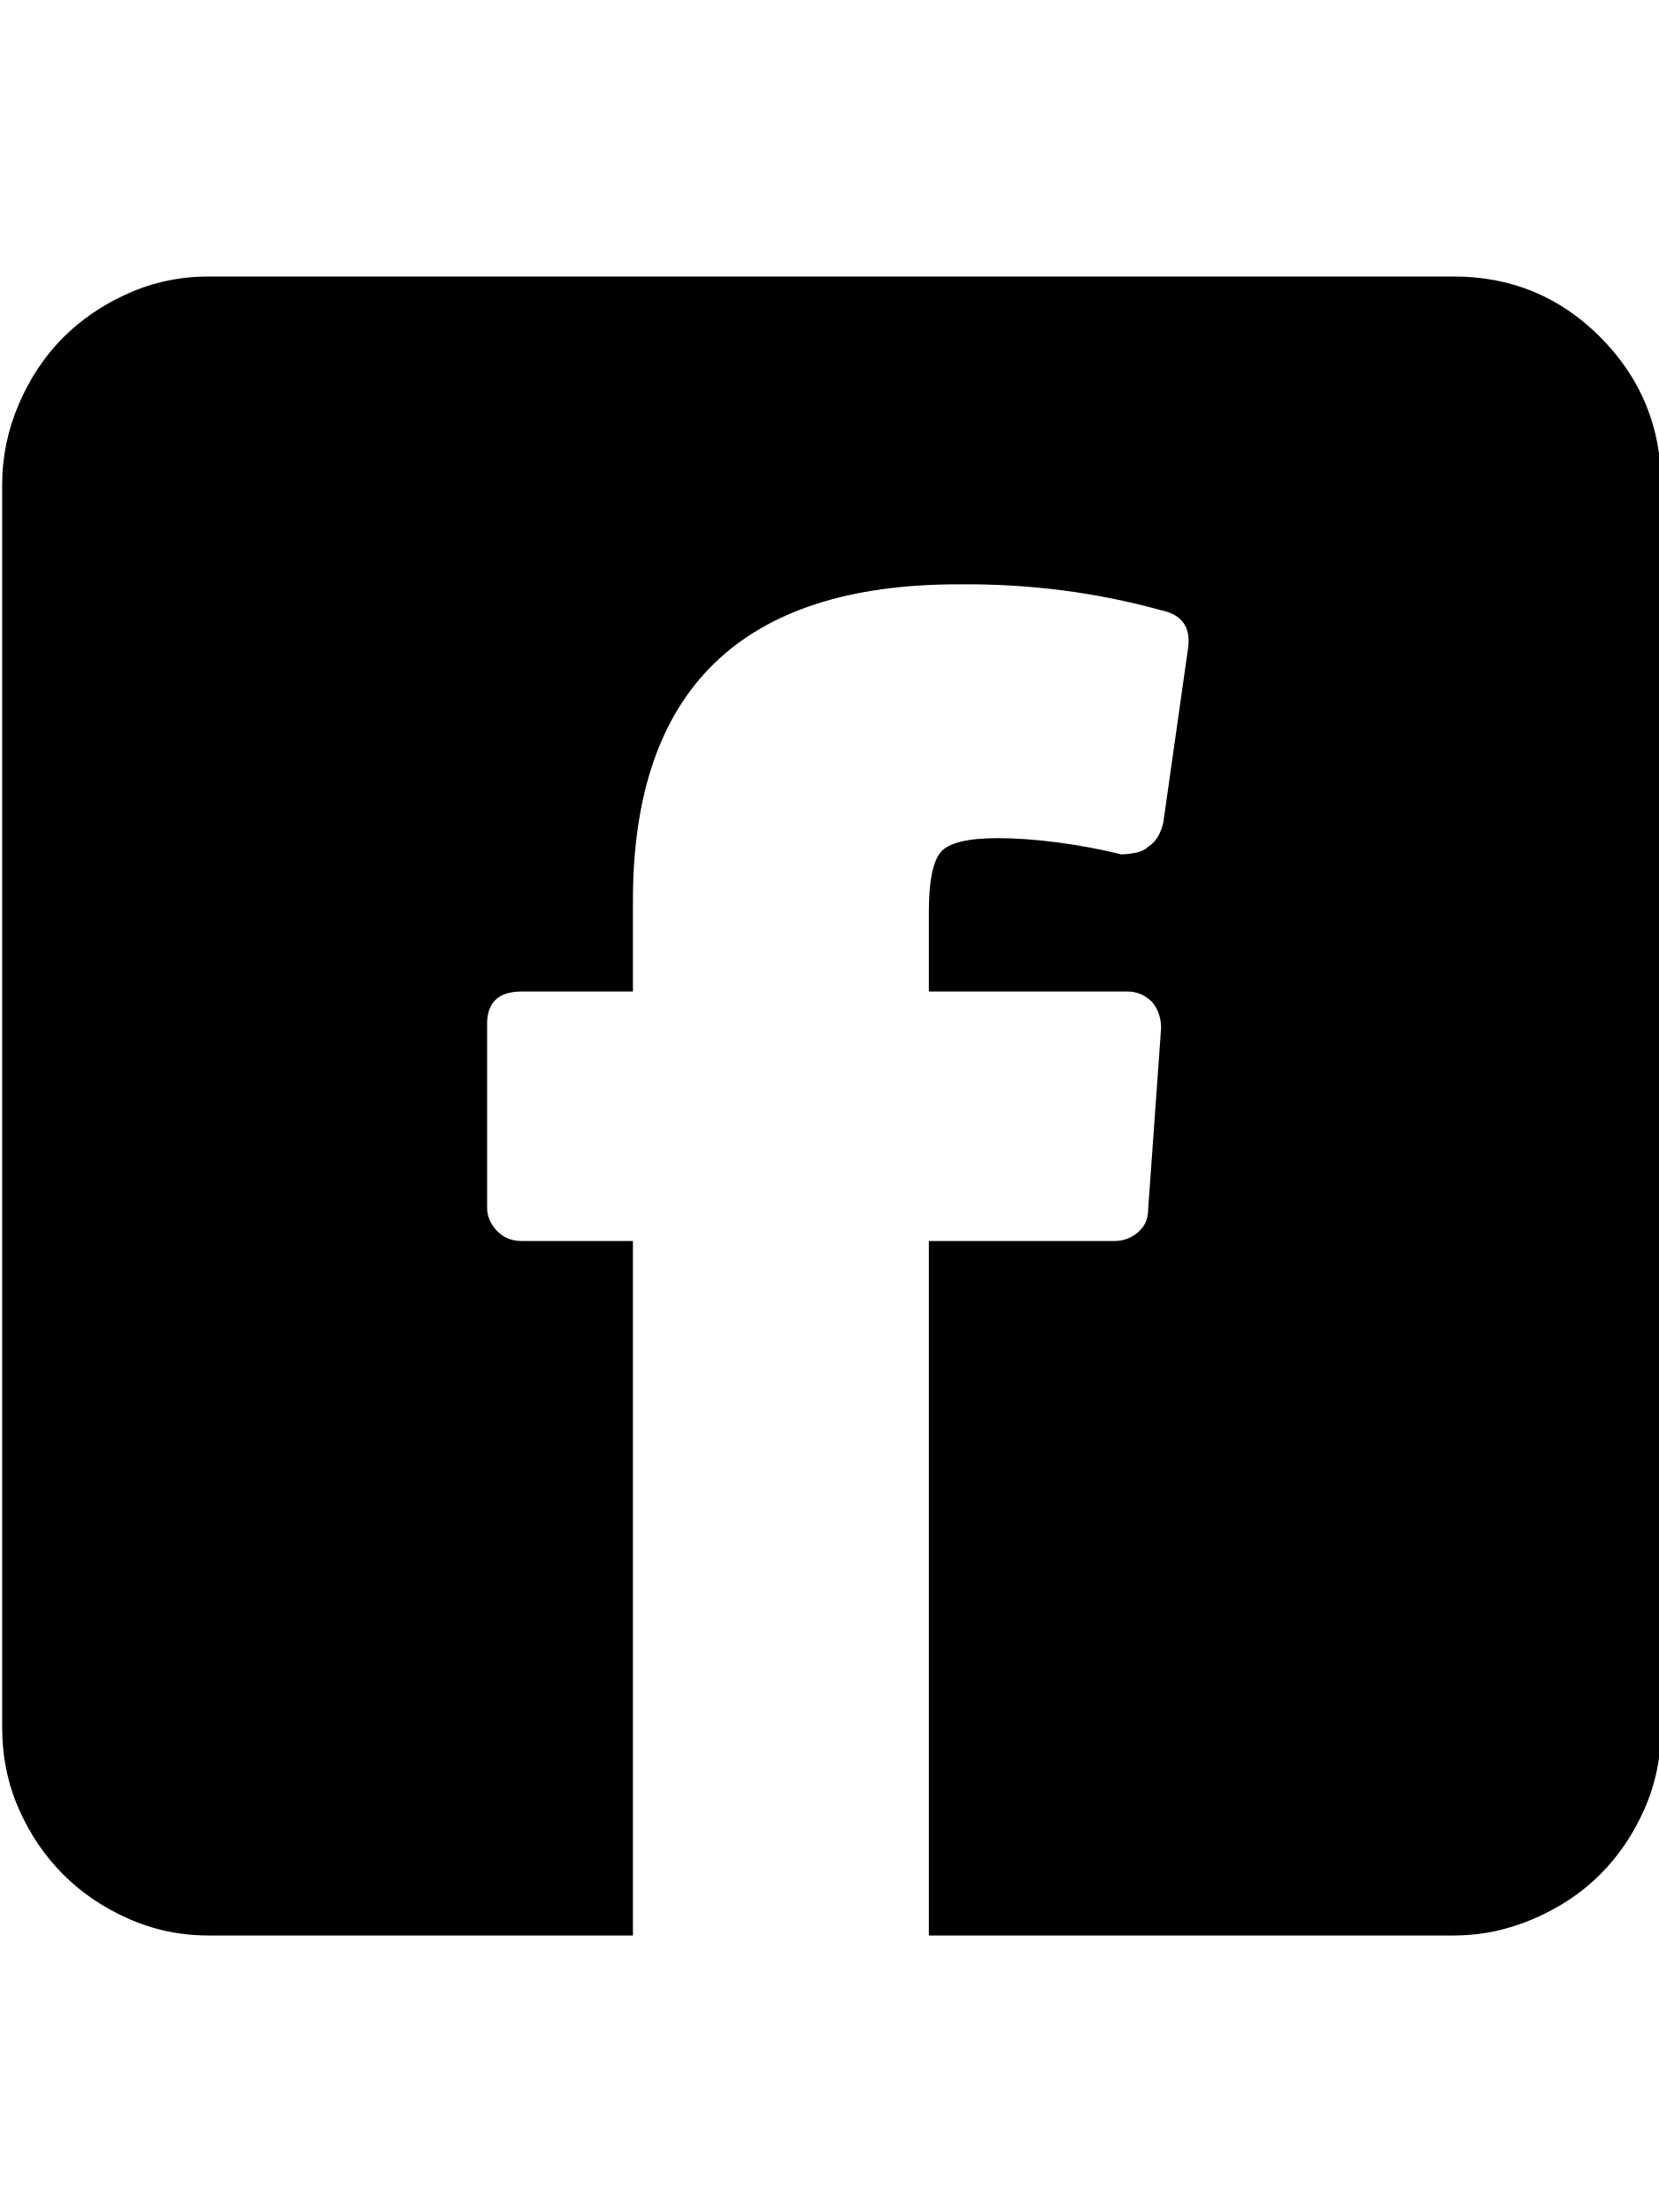
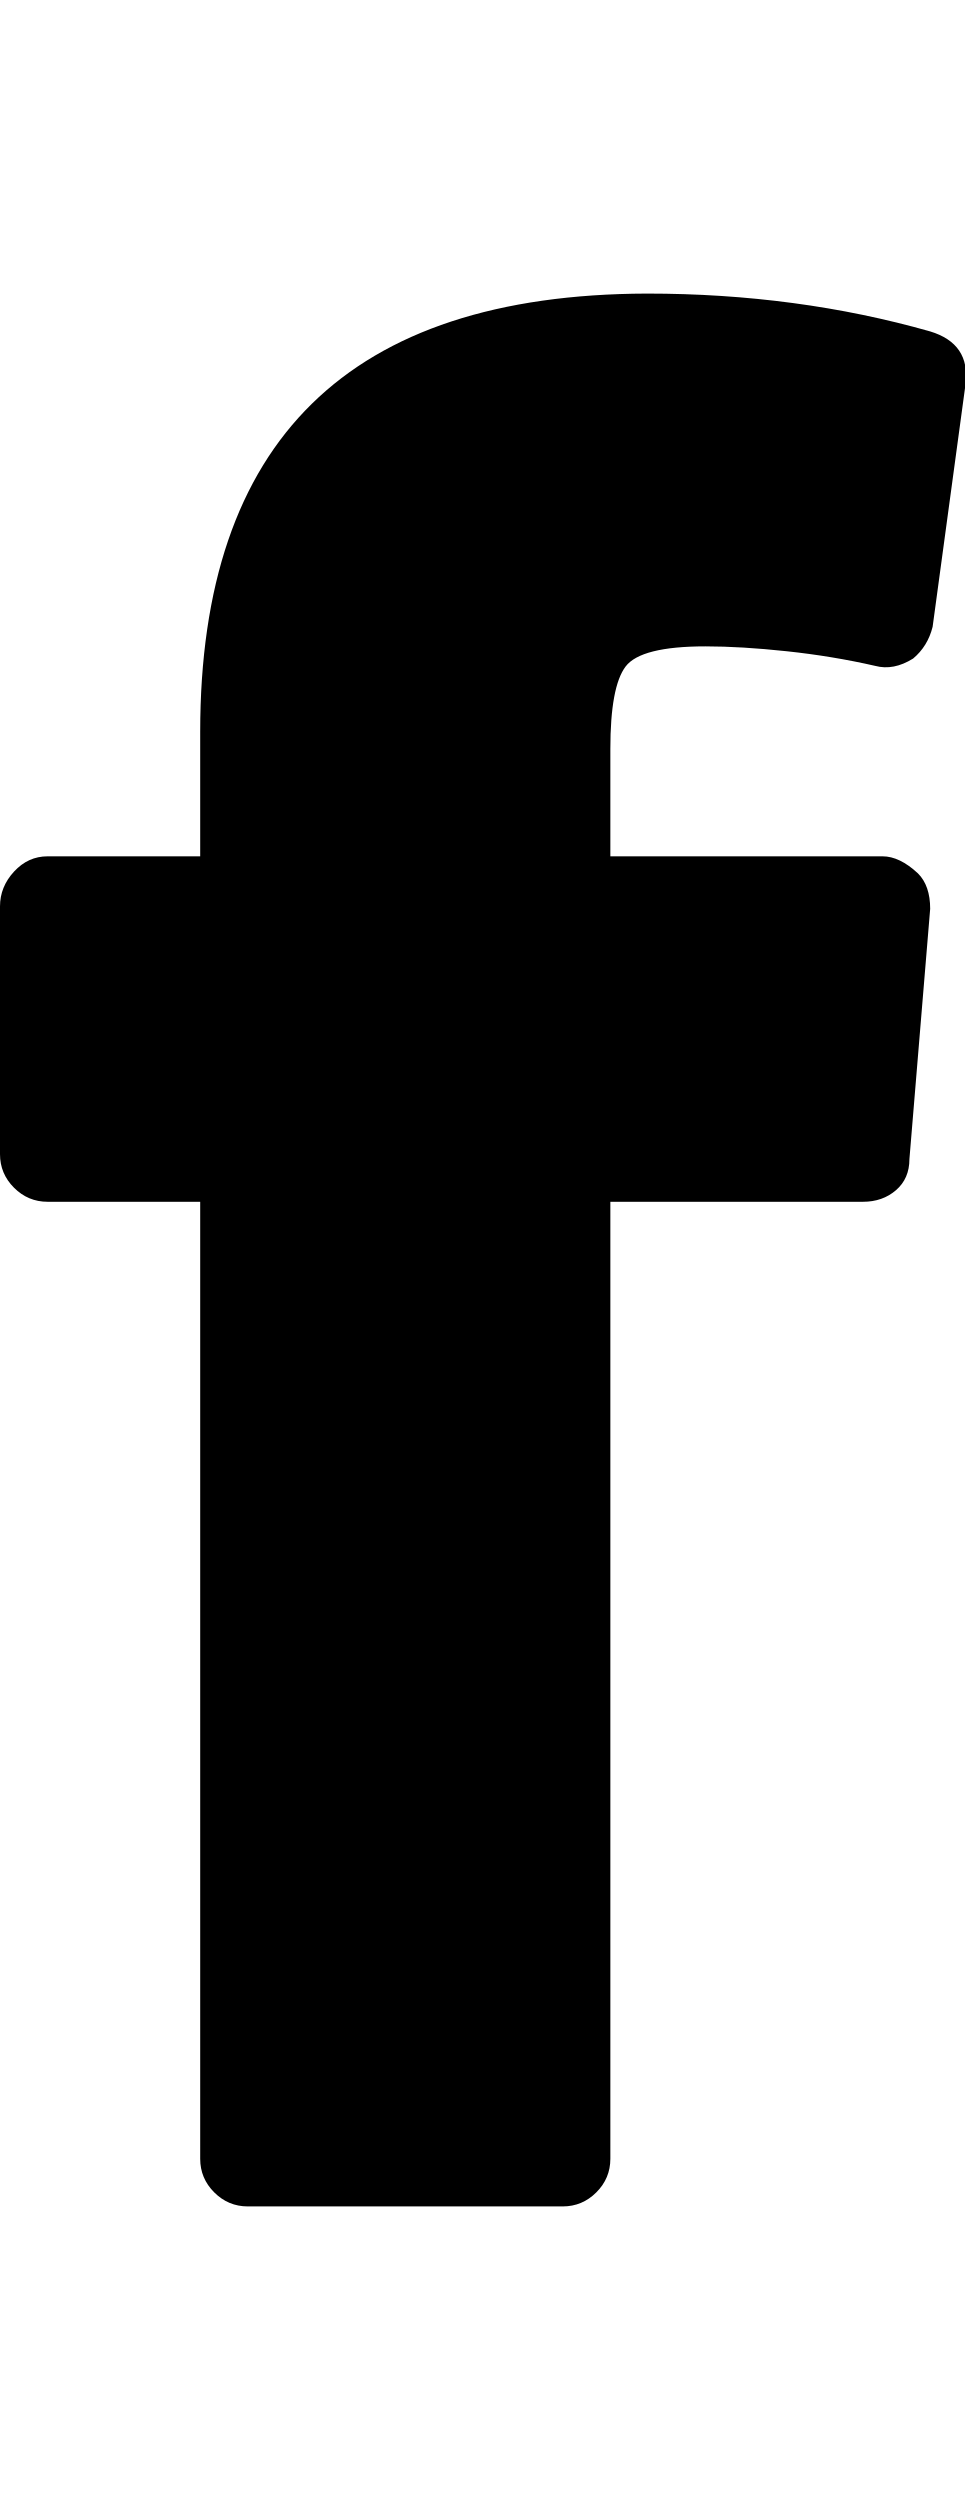
- <svg xmlns="http://www.w3.org/2000/svg" height="1000px" width="750px">
+ <svg xmlns="http://www.w3.org/2000/svg" height="1000px" width="385.742px">
  <g>
-     <path d="M0.977 780.762c0 0 0 -561.523 0 -561.523c0 -12.696 2.523 -24.903 7.568 -36.622c5.046 -11.718 11.719 -21.728 20.02 -30.029c8.301 -8.301 18.148 -14.974 29.541 -20.019c11.393 -5.046 23.437 -7.569 36.133 -7.569c0 0 562.988 0 562.988 0c26.042 0 48.177 9.196 66.406 27.588c18.229 18.392 27.344 40.609 27.344 66.651c0 0 0 561.523 0 561.523c0 13.346 -2.523 25.716 -7.568 37.109c-5.046 11.394 -11.719 21.241 -20.02 29.541c-8.301 8.301 -18.31 14.974 -30.029 20.02c-11.719 5.045 -23.763 7.568 -36.133 7.568c0 0 -237.305 0 -237.305 0c0 0 0 -313.965 0 -313.965c0 0 83.985 0 83.985 0c3.906 0 7.405 -1.302 10.498 -3.906c3.092 -2.604 4.638 -6.022 4.638 -10.254c0 0 5.86 -82.031 5.86 -82.031c0 -4.557 -1.302 -8.464 -3.906 -11.719c-3.256 -3.255 -6.999 -4.883 -11.231 -4.883c0 0 -89.844 0 -89.844 0c0 0 0 -36.132 0 -36.132c0 -13.347 1.709 -22.217 5.127 -26.612c3.418 -4.394 12.126 -6.591 26.123 -6.591c8.138 0 17.172 0.651 27.1 1.953c9.928 1.302 19.45 3.092 28.564 5.371c1.953 0 4.151 -0.244 6.592 -0.733c2.442 -0.488 4.313 -1.383 5.615 -2.685c3.256 -1.953 5.534 -5.534 6.836 -10.742c0 0 11.231 -79.102 11.231 -79.102c1.302 -9.44 -2.767 -15.137 -12.207 -17.09c-29.297 -8.138 -59.896 -12.044 -91.797 -11.719c-97.982 0 -146.973 47.689 -146.973 143.067c0 0 0 41.015 0 41.015c0 0 -50.293 0 -50.293 0c-10.742 0 -15.95 5.209 -15.625 15.625c0 0 0 82.032 0 82.032c0 3.906 1.465 7.405 4.395 10.498c2.929 3.092 6.673 4.638 11.23 4.638c0 0 50.293 0 50.293 0c0 0 0 313.965 0 313.965c0 0 -191.894 0 -191.894 0c-12.696 0 -24.74 -2.523 -36.133 -7.568c-11.393 -5.046 -21.24 -11.719 -29.541 -20.02c-8.301 -8.3 -14.974 -18.147 -20.02 -29.541c-5.045 -11.393 -7.568 -23.763 -7.568 -37.109c0 0 0 0 0 0" />
+     <path d="M0 461.67c0 0 0 -99.121 0 -99.121c0 -5.208 1.872 -9.847 5.615 -13.916c3.744 -4.069 8.22 -6.104 13.428 -6.104c0 0 61.035 0 61.035 0c0 0 0 -49.804 0 -49.804c0 -116.537 59.57 -174.968 178.711 -175.293c40.039 0 77.8 5.045 113.281 15.136c10.743 3.256 15.463 10.254 14.16 20.997c0 0 -13.183 97.167 -13.183 97.167c-1.302 5.209 -3.906 9.441 -7.813 12.696c-5.208 3.255 -10.254 4.232 -15.136 2.929c-11.394 -2.604 -23.194 -4.557 -35.401 -5.859c-12.207 -1.302 -23.03 -1.953 -32.47 -1.953c-17.253 0 -27.914 2.686 -31.983 8.057c-4.069 5.371 -6.103 16.357 -6.103 32.959c0 0 0 42.968 0 42.968c0 0 108.886 0 108.886 0c4.558 0 9.278 2.279 14.161 6.836c3.255 3.256 4.882 7.976 4.882 14.16c0 0 -8.3 100.098 -8.3 100.098c0 5.208 -1.791 9.359 -5.372 12.451c-3.58 3.093 -7.975 4.639 -13.183 4.639c0 0 -101.074 0 -101.074 0c0 0 0 382.812 0 382.812c0 5.209 -1.872 9.685 -5.616 13.428c-3.743 3.744 -8.219 5.615 -13.427 5.615c0 0 -125.977 0 -125.977 0c-5.208 0 -9.684 -1.871 -13.428 -5.615c-3.743 -3.743 -5.615 -8.219 -5.615 -13.428c0 0 0 -382.812 0 -382.812c0 0 -61.035 0 -61.035 0c-5.208 0 -9.684 -1.872 -13.428 -5.615c-3.743 -3.744 -5.615 -8.22 -5.615 -13.428c0 0 0 0 0 0" />
  </g>
</svg>
